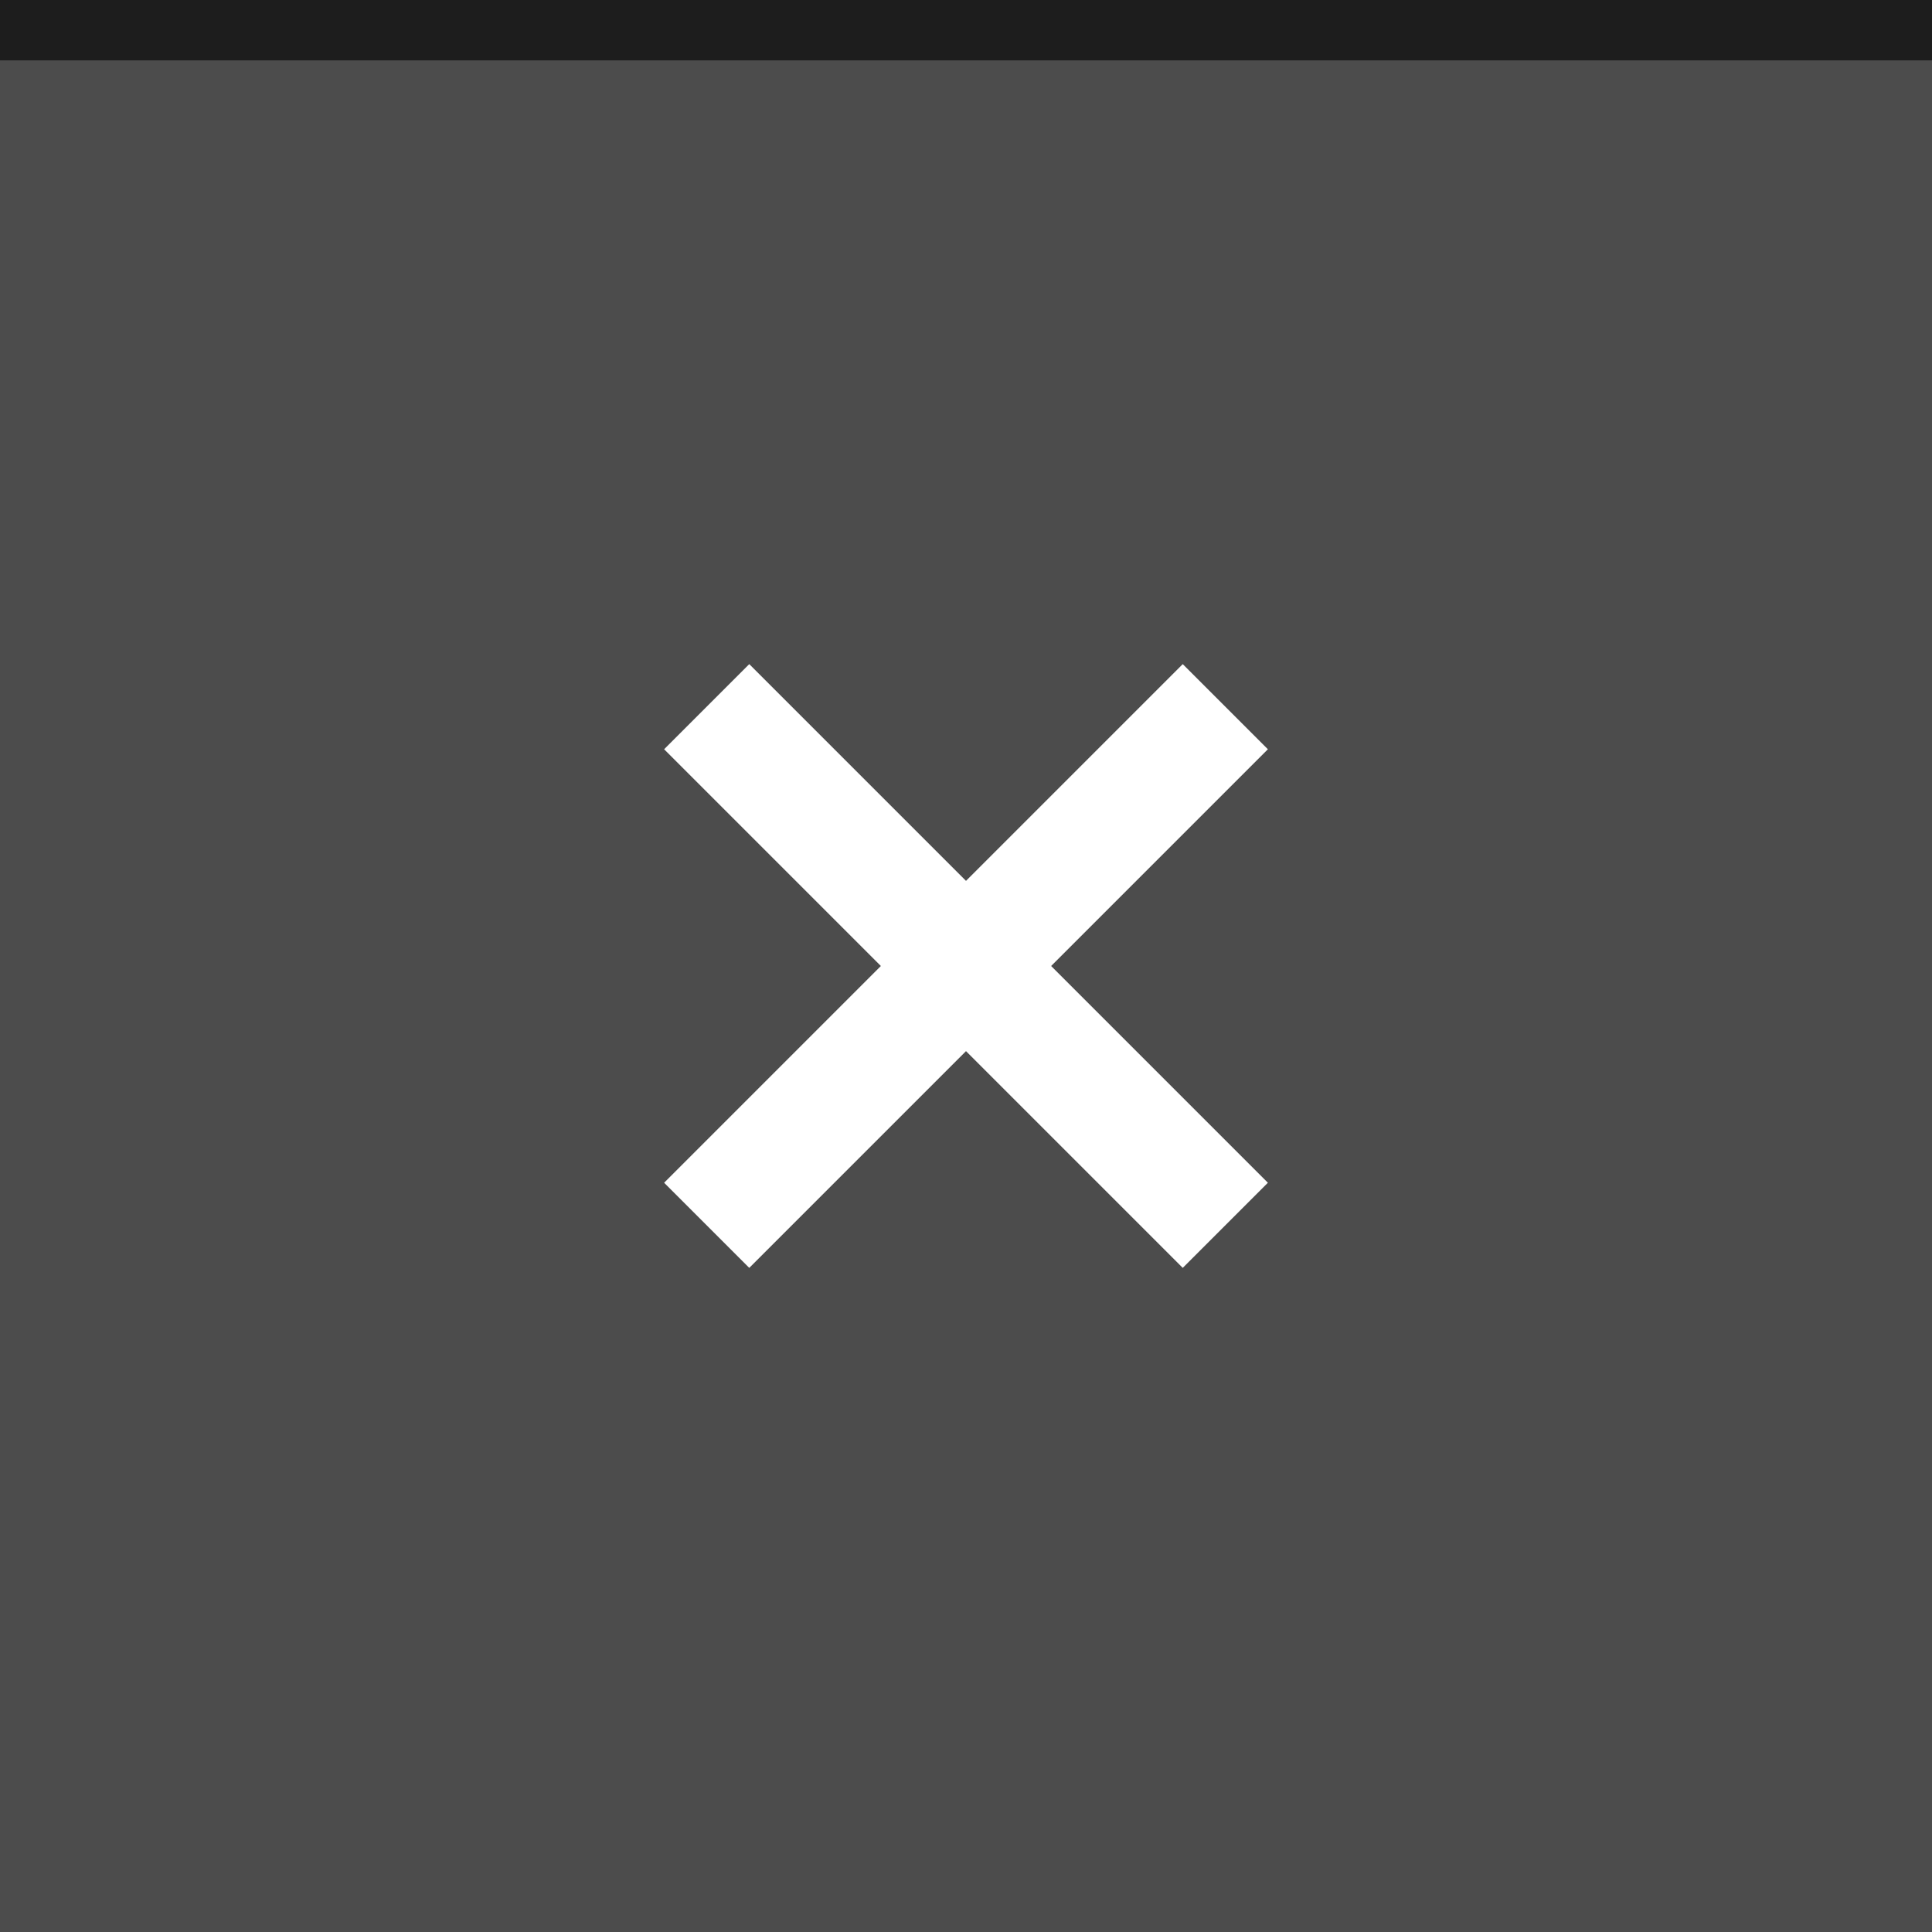
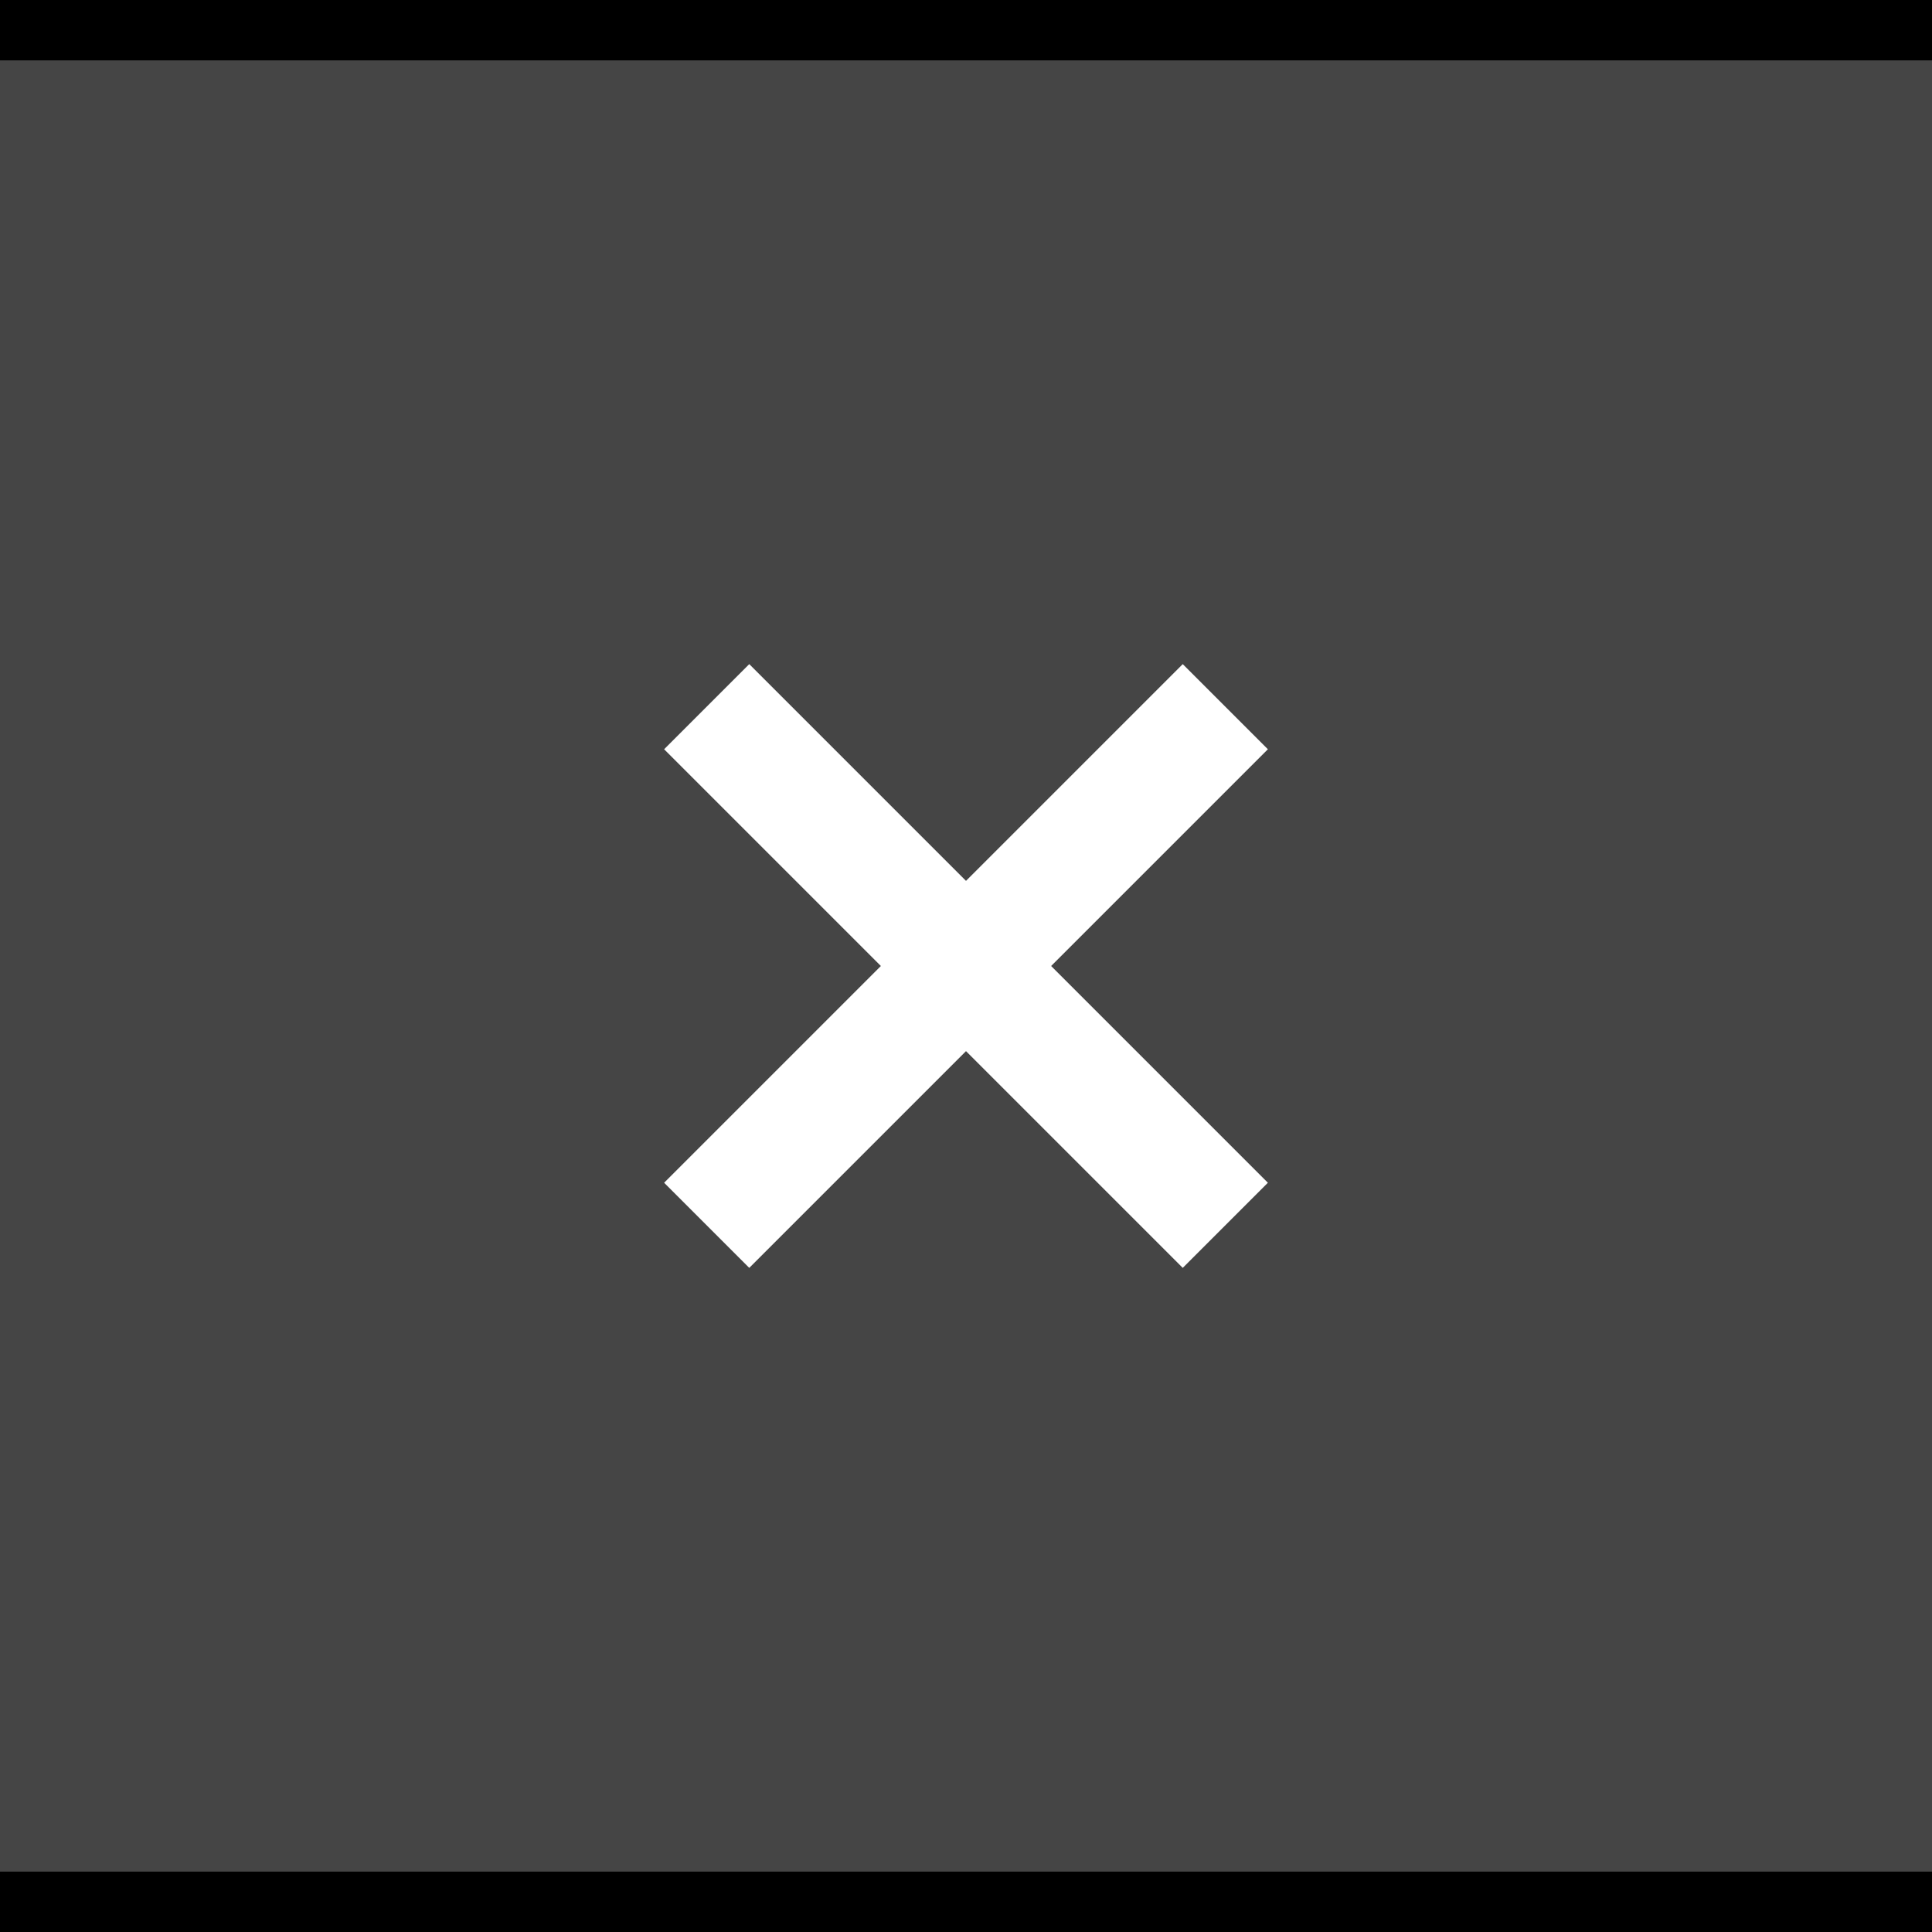
- <svg xmlns="http://www.w3.org/2000/svg" width="32" height="32" viewBox="0 0 32 32" version="1.1" id="svg12">
+ <svg xmlns="http://www.w3.org/2000/svg" id="svg12" version="1.1" viewBox="0 0 32 32" height="32" width="32">
  <defs id="defs16" />
-   <rect width="32" height="32" fill="#E0E0E0" id="rect2" style="fill:#4c4c4c;fill-opacity:1" />
-   <rect width="32" height="1" fill="#FFFFFF" fill-opacity="0.4" id="rect4" style="fill:#1d1d1d;fill-opacity:1" />
-   <g style="fill:#ffffff;fill-opacity:1;opacity:1" fill="#000000" opacity="0.6" id="g10">
-     <circle style="fill:#ffffff;fill-opacity:1" cx="16" cy="16" r="12" opacity="0" id="circle6" />
-     <path style="fill:#ffffff;fill-opacity:1" d="M21 12.41L19.59 11 16 14.59 12.41 11 11 12.41 14.59 16 11 19.59 12.41 21 16 17.41 19.59 21 21 19.59 17.41 16z" id="path8" />
+   <rect style="fill:#454545;fill-opacity:1" id="rect2" fill="#E0E0E0" height="32" width="32" />
+   <rect style="fill:#000000;fill-opacity:1" id="rect4" fill-opacity="0.4" fill="#FFFFFF" height="1" width="32" />
+   <g style="opacity:1;fill:#ffffff;fill-opacity:1" id="g10" opacity="0.6" fill="#000000">
+     <circle id="circle6" opacity="0" r="12" cy="16" cx="16" style="fill:#ffffff;fill-opacity:1" />
+     <path id="path8" d="M21 12.41L19.59 11 16 14.59 12.41 11 11 12.41 14.59 16 11 19.59 12.41 21 16 17.41 19.59 21 21 19.59 17.41 16z" style="fill:#ffffff;fill-opacity:1" />
  </g>
+   <rect width="32" height="1" fill="#FFFFFF" fill-opacity="0.4" id="rect166" style="fill:#000000;fill-opacity:1" x="0" y="31" />
</svg>
